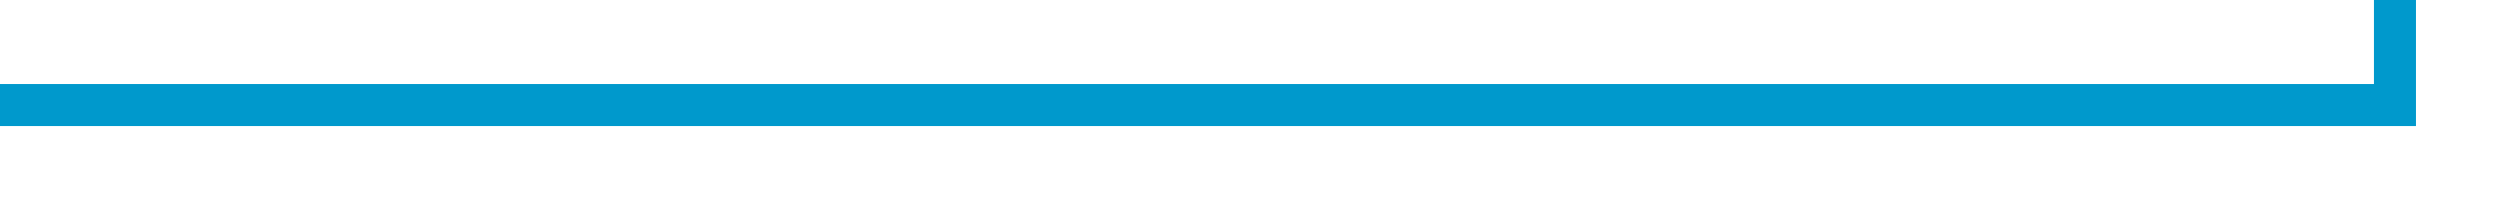
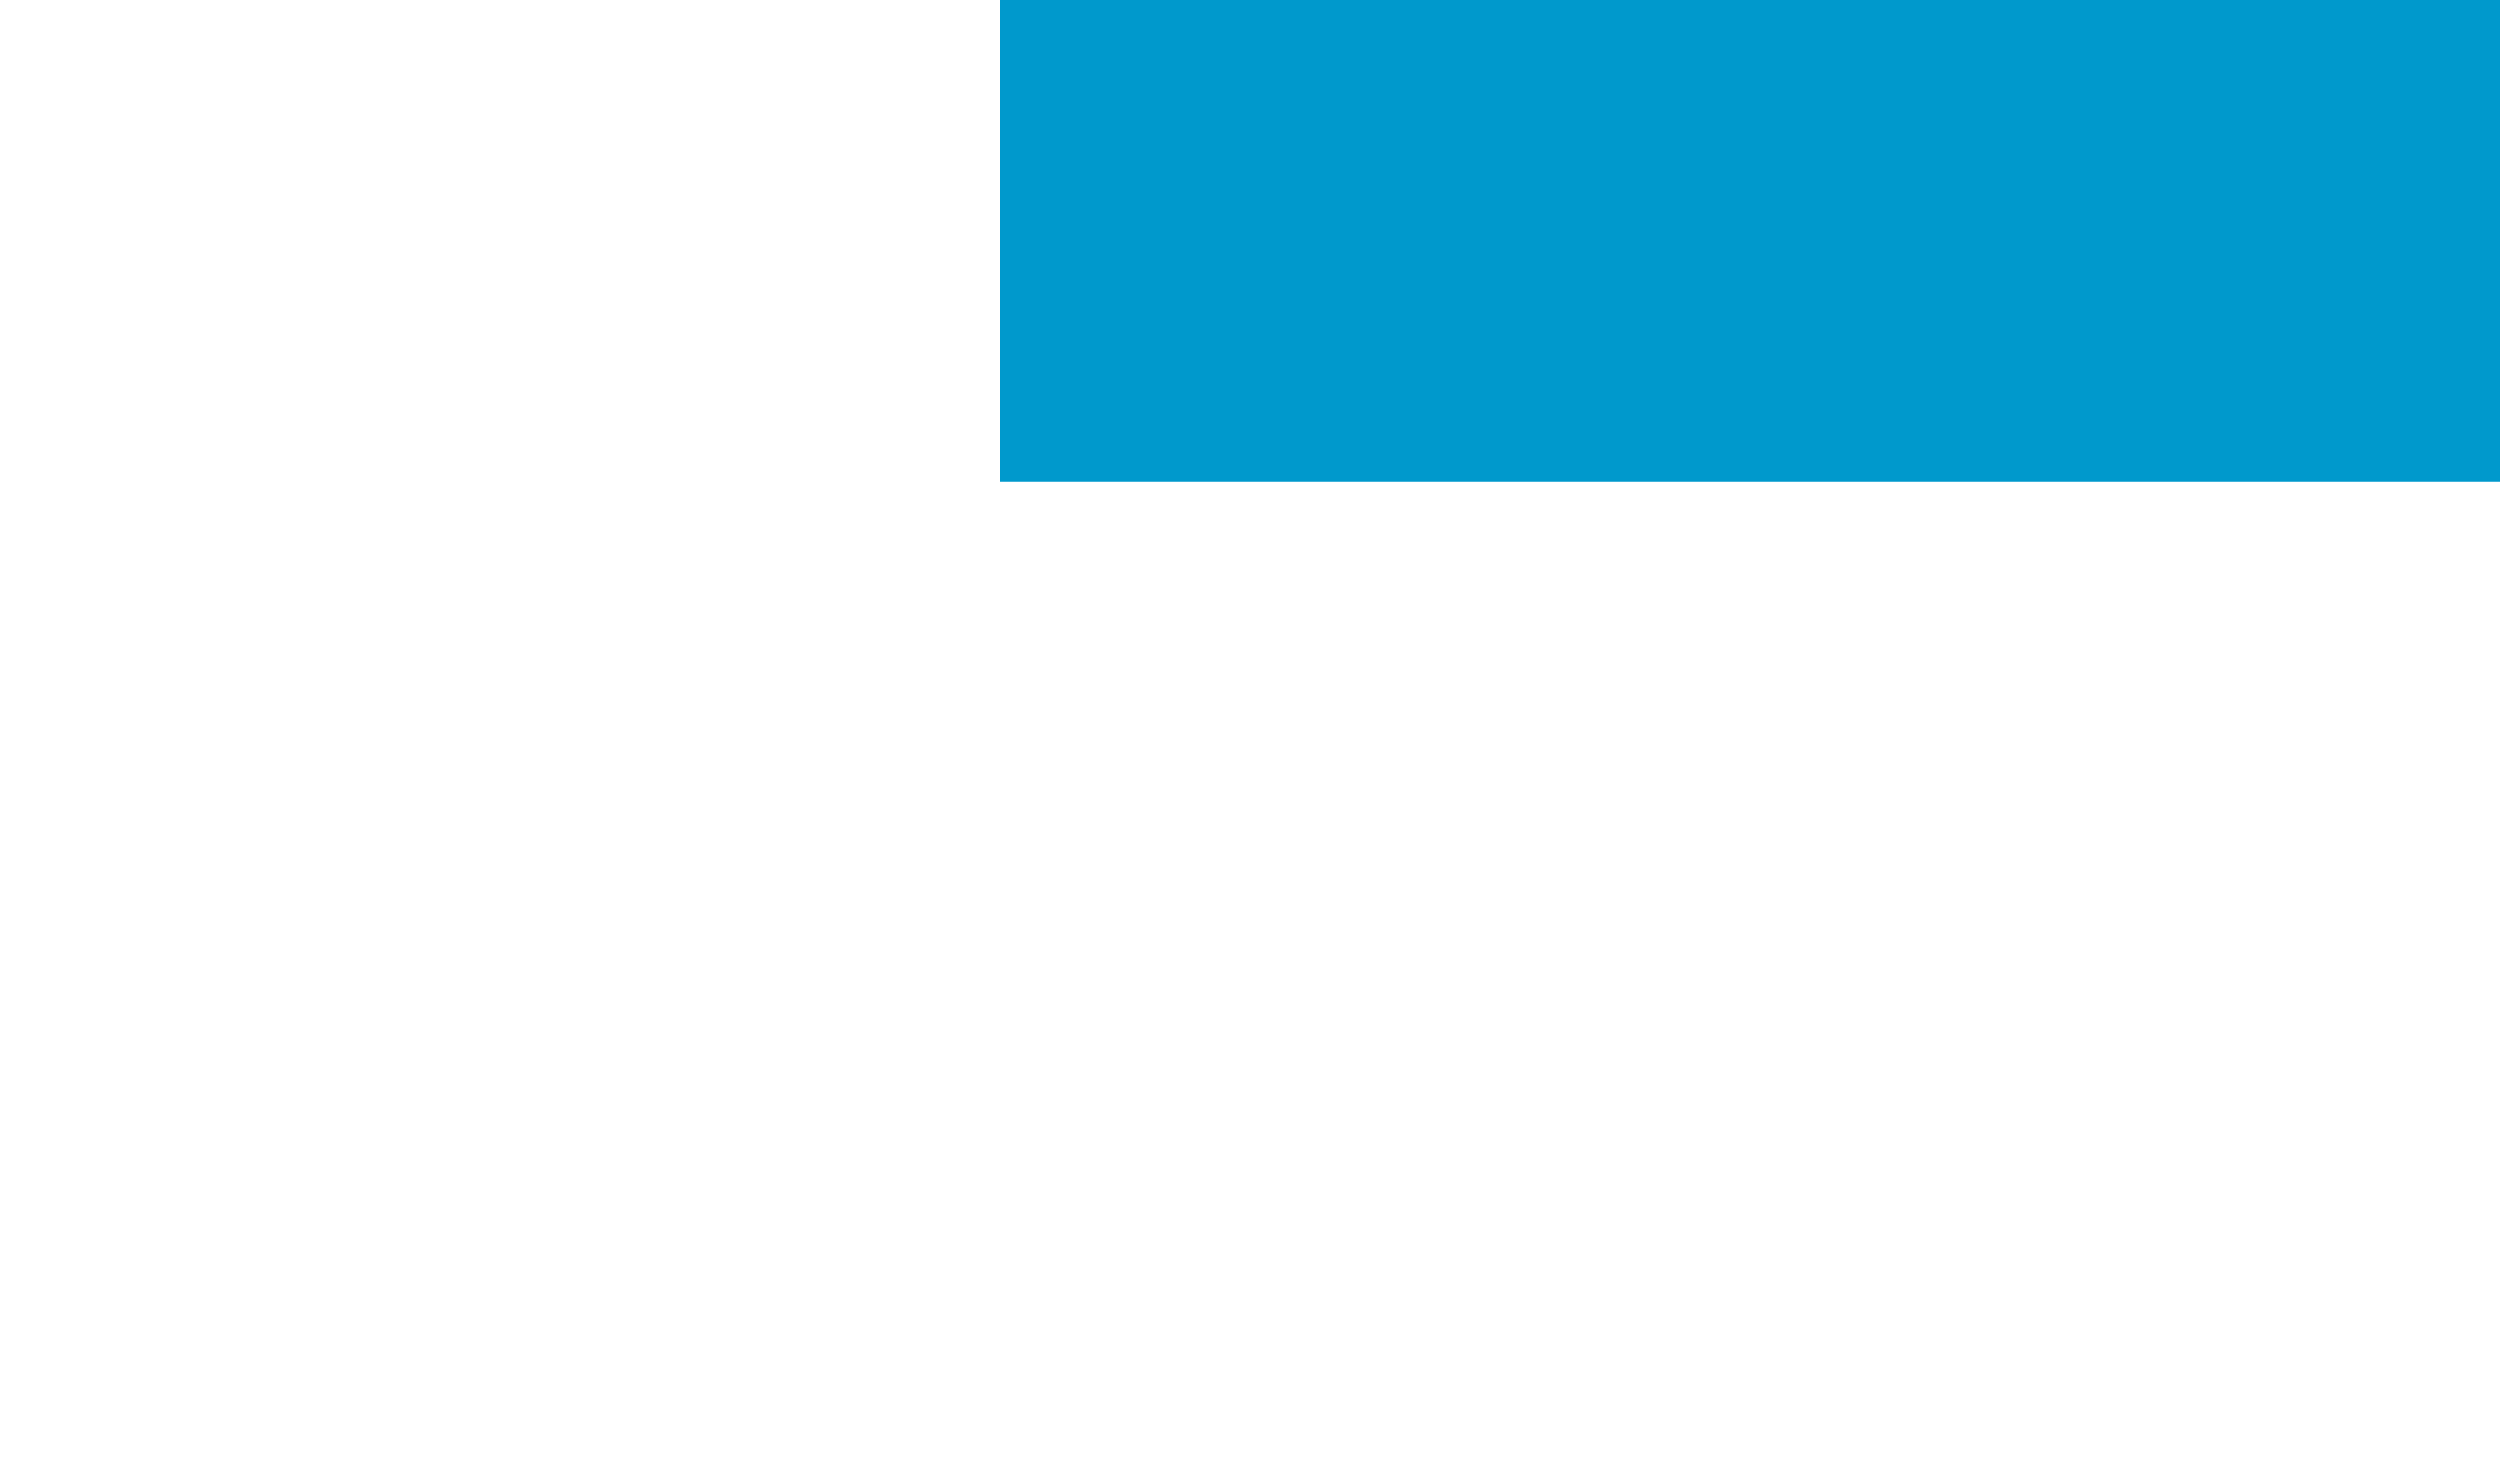
- <svg xmlns="http://www.w3.org/2000/svg" version="1.1" width="119px" height="10px" preserveAspectRatio="xMinYMid meet" viewBox="491 463  119 8">
-   <path d="M 491 467  L 605 467  L 605 430.606  L 695 430.606  L 695 434  " stroke-width="2" stroke="#0099cc" fill="none" />
-   <path d="M 691 443.5  L 705 434  L 691 424.5  L 691 443.5  Z " fill-rule="nonzero" fill="#0099cc" stroke="none" />
+ <svg xmlns="http://www.w3.org/2000/svg" version="1.1" width="10px" height="5.927px" preserveAspectRatio="xMinYMid meet" viewBox="486 116  10 3.927">
+   <path d="M 491 115  L 491 115.927  L 610.459 115.927  L 610.459 310  L 695 310  " stroke-width="2" stroke="#0099cc" fill="none" />
+   <path d="M 693 319.5  L 707 310  L 693 300.5  L 693 319.5  Z " fill-rule="nonzero" fill="#0099cc" stroke="none" />
</svg>
